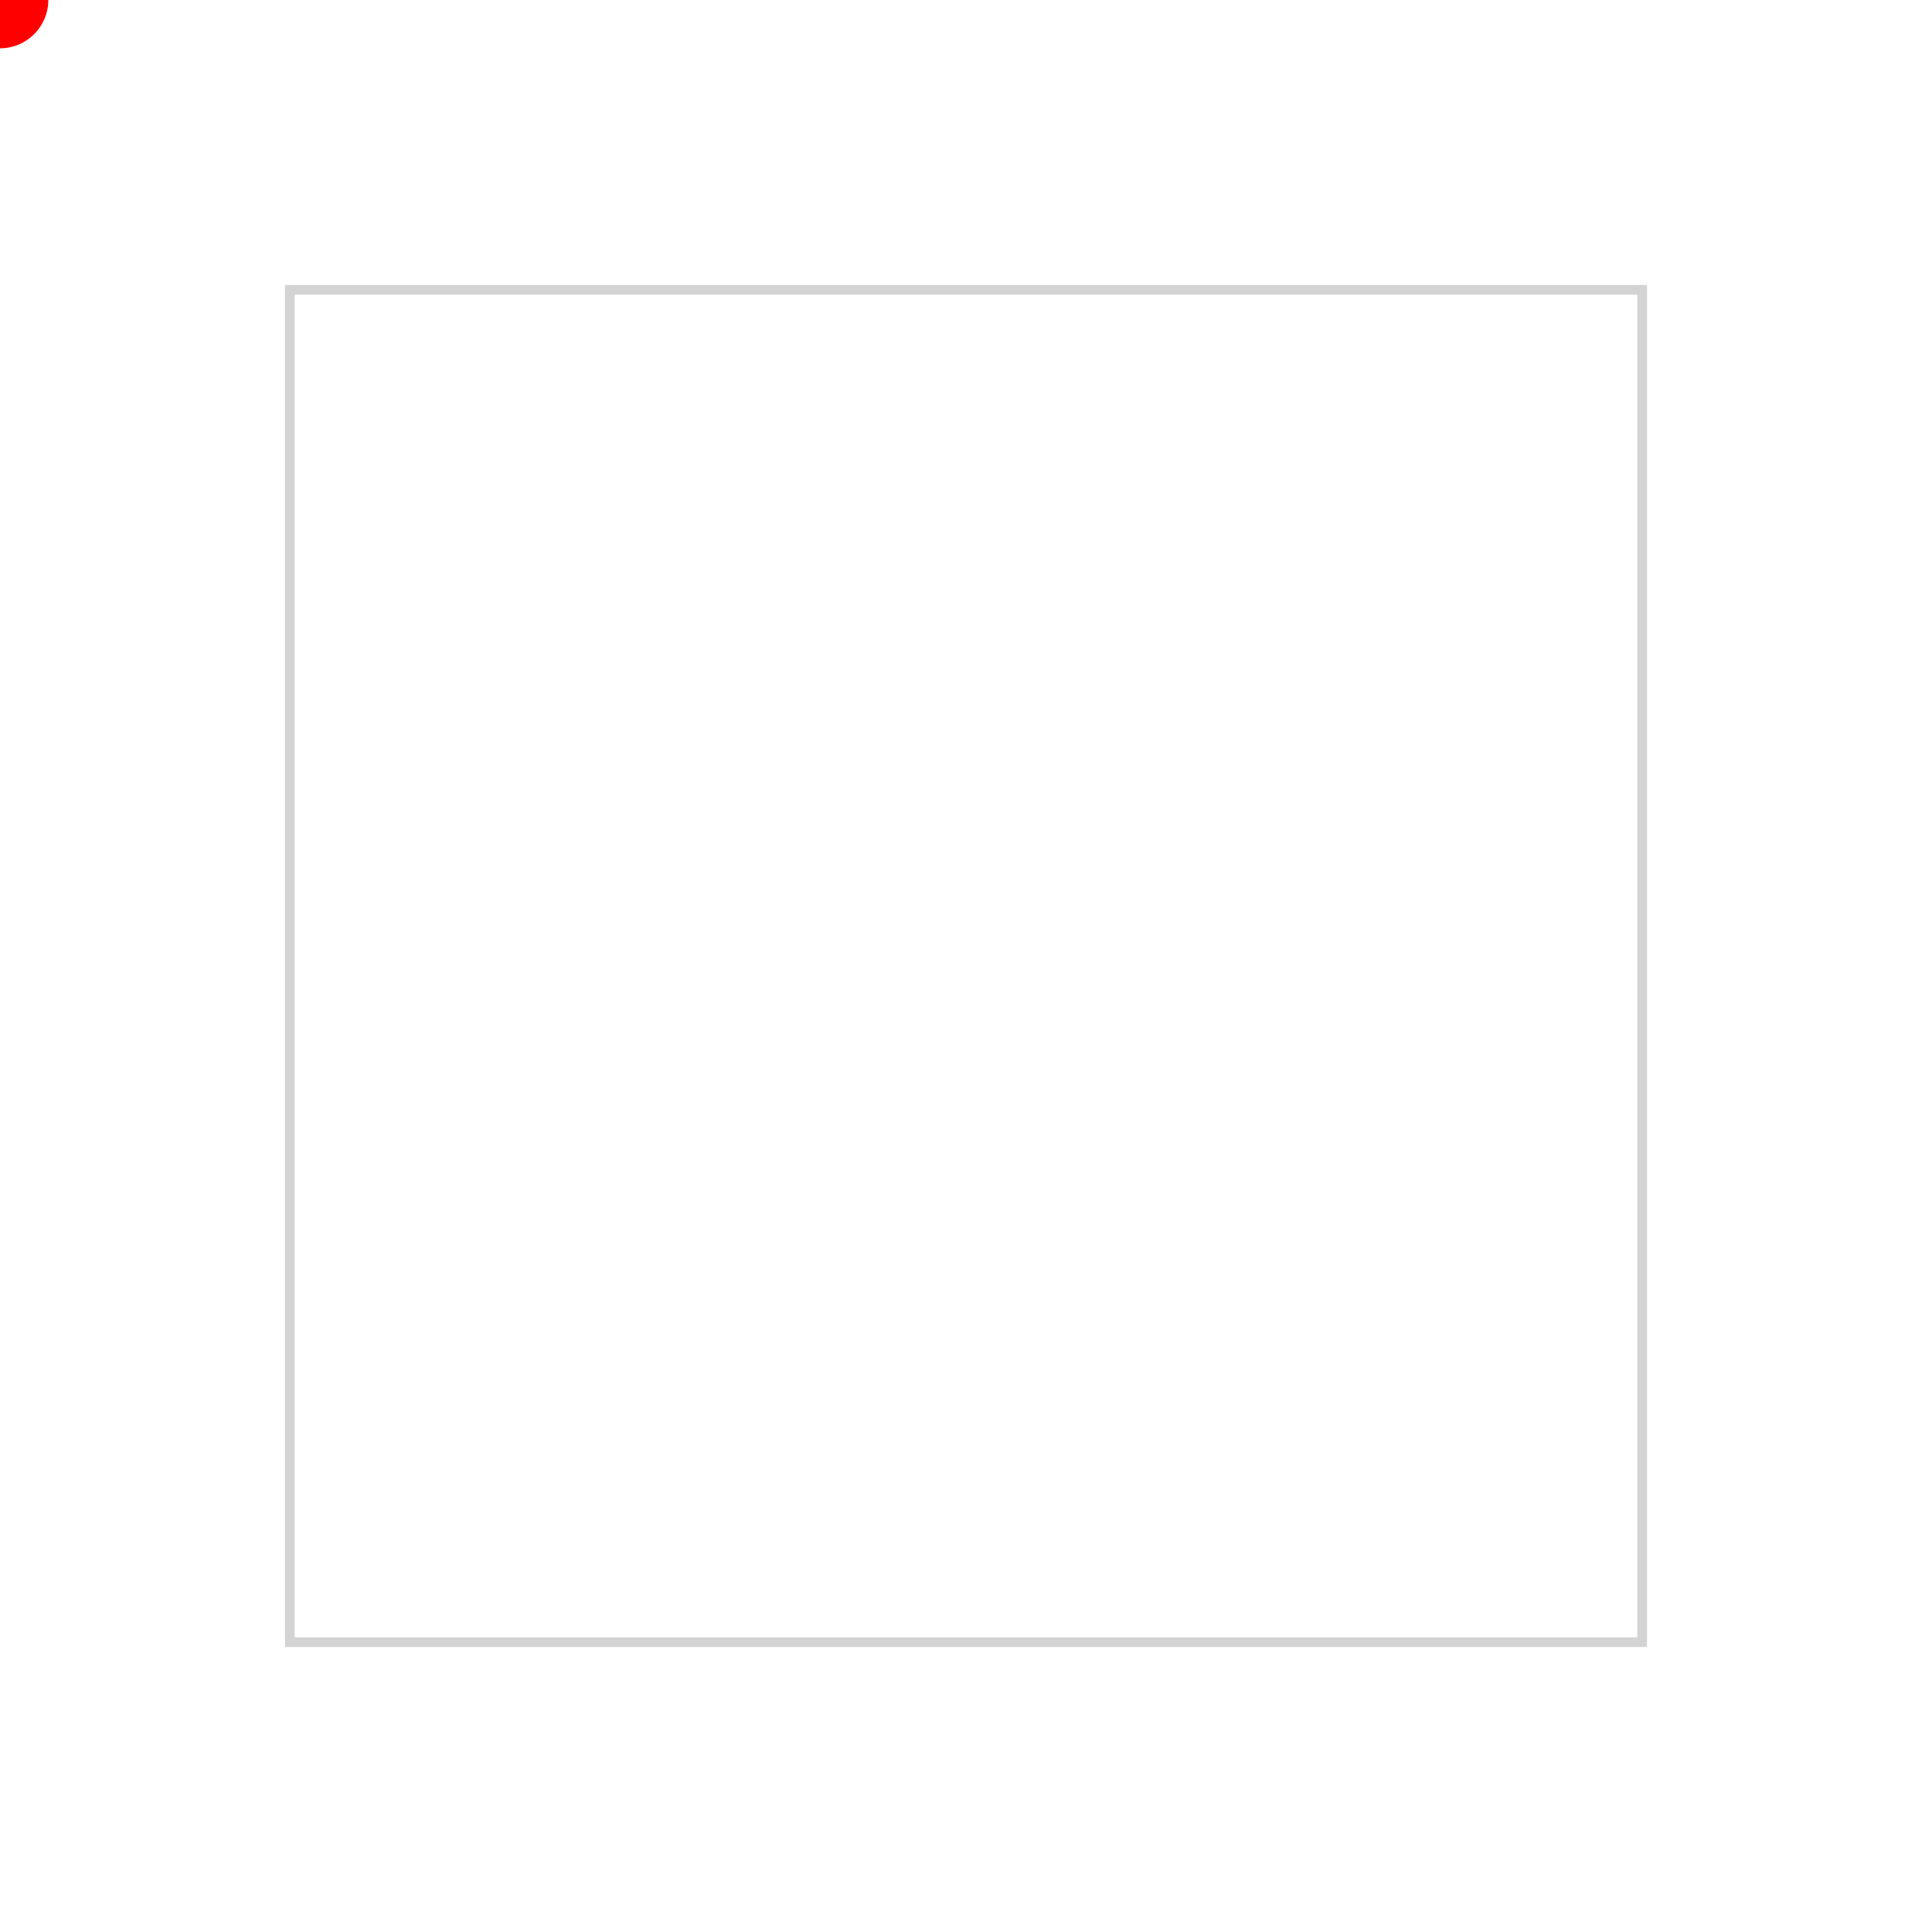
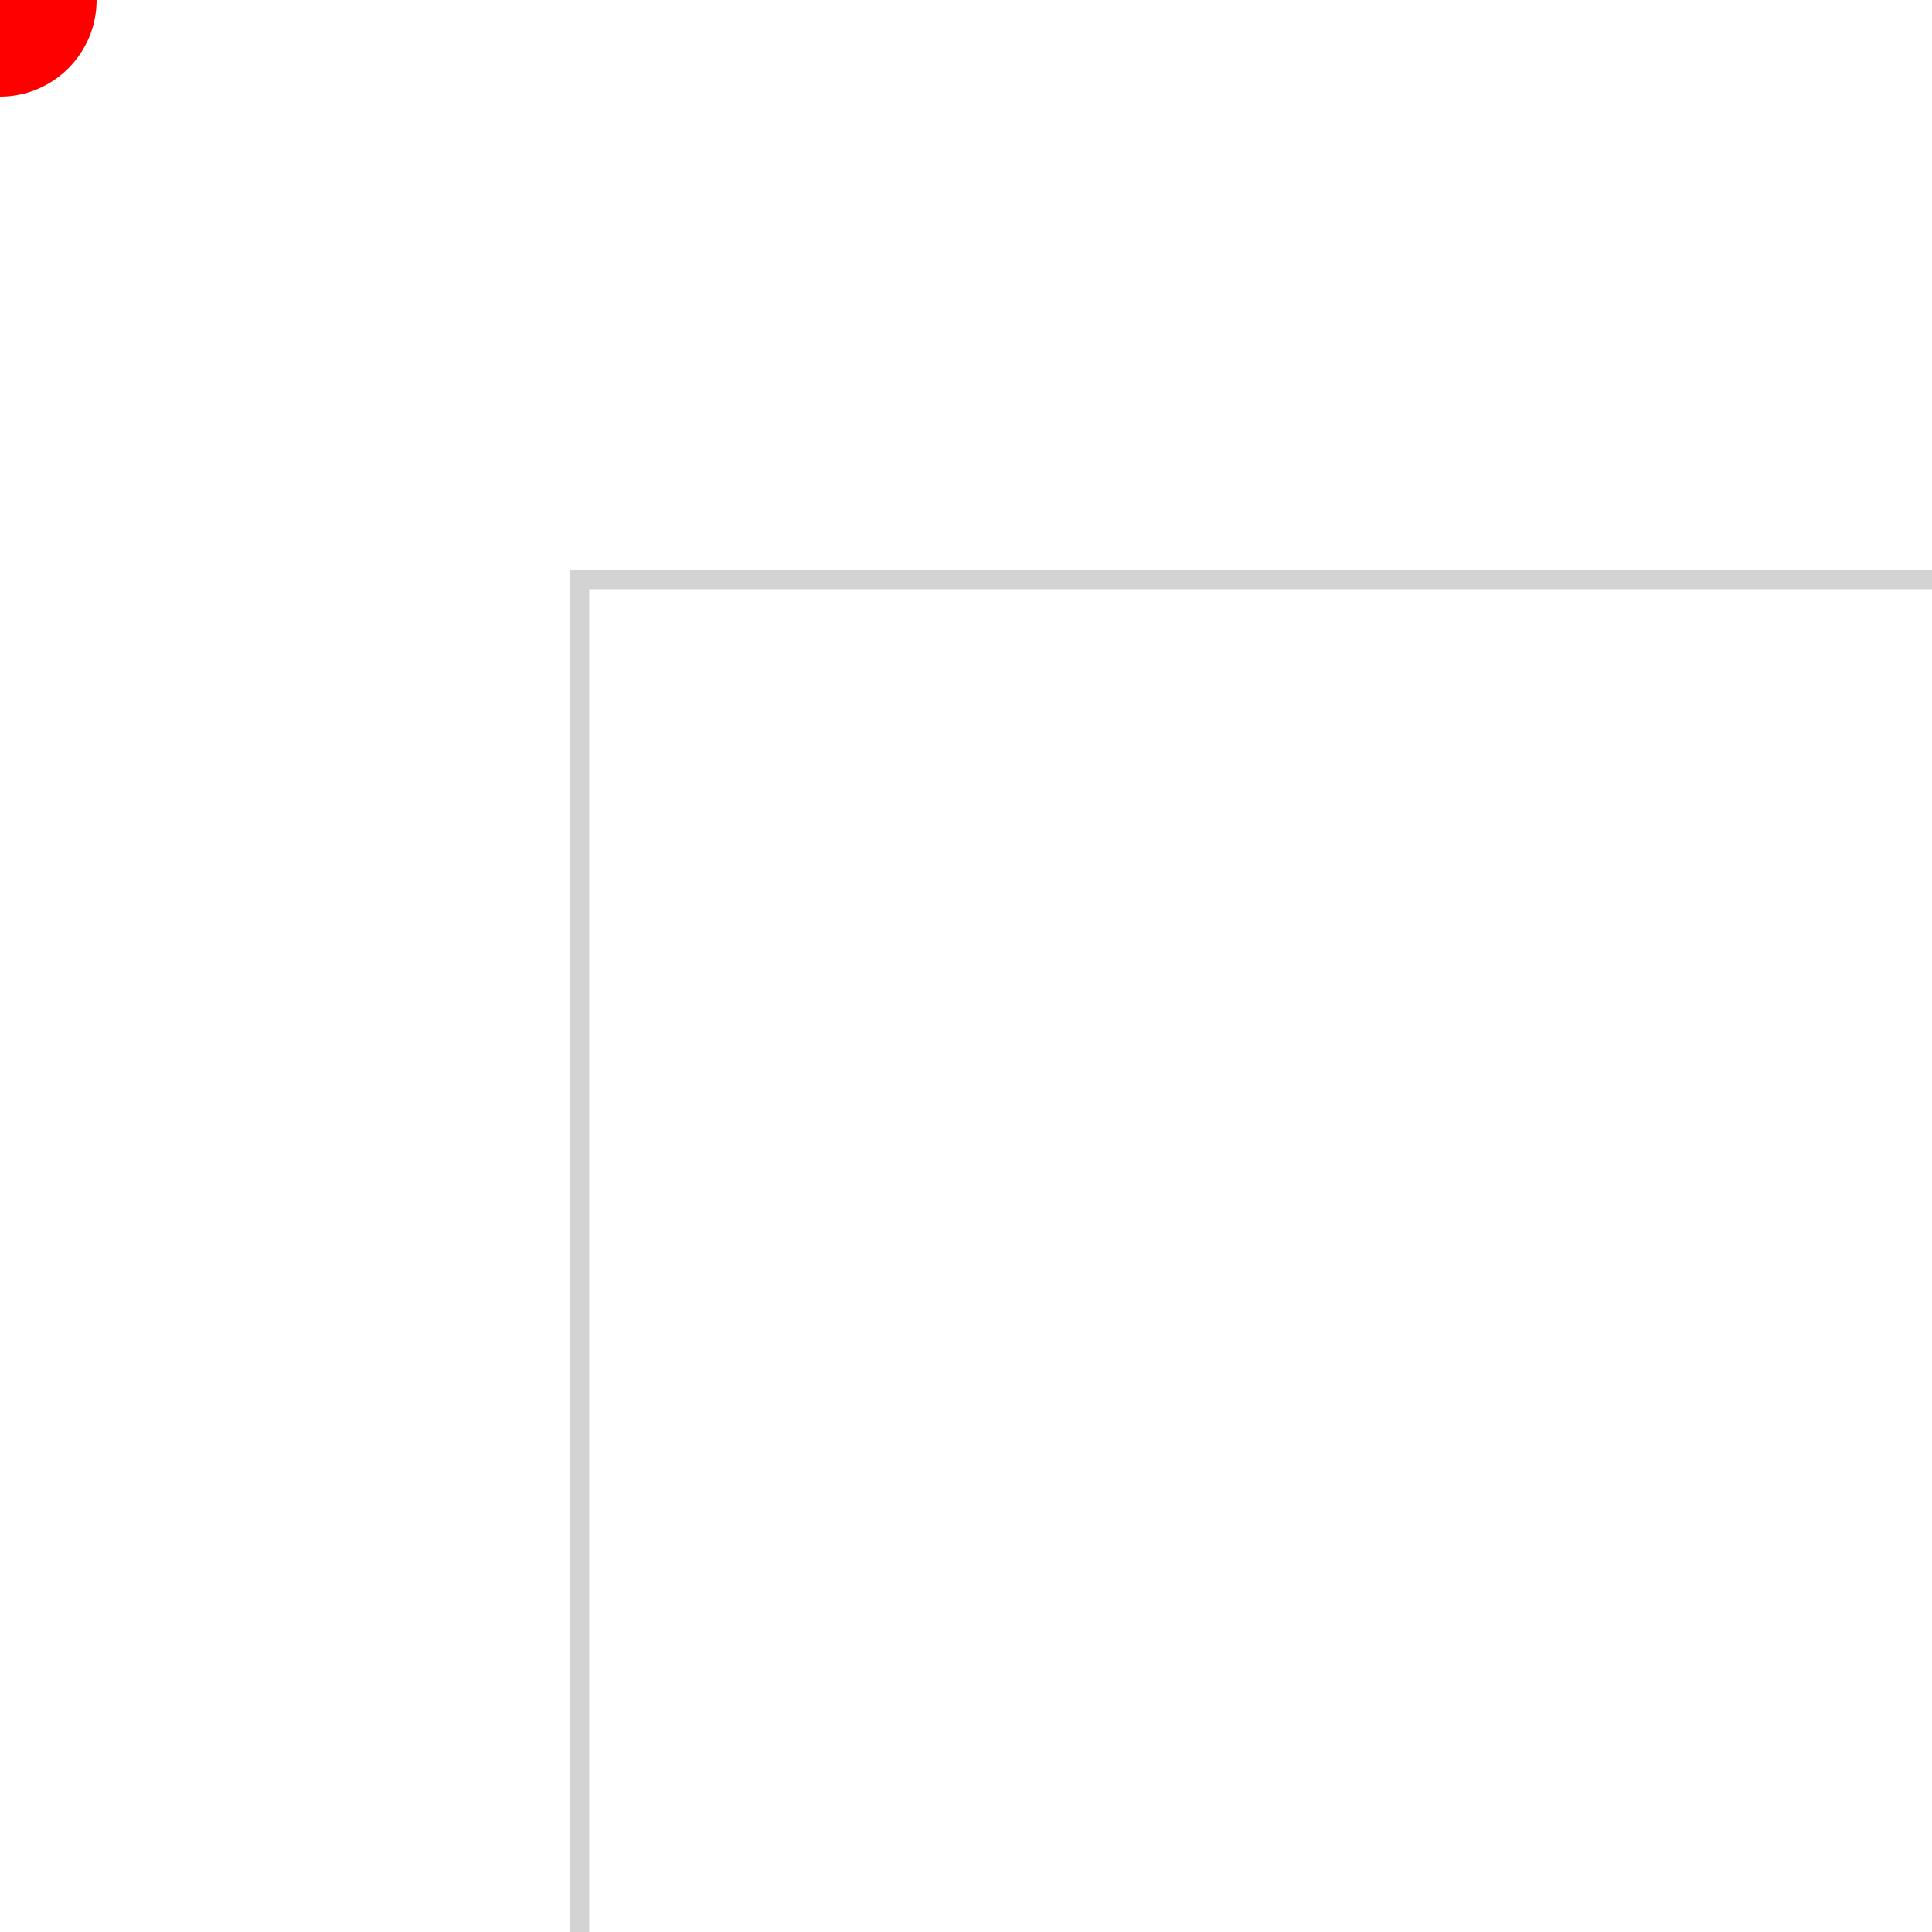
- <svg xmlns="http://www.w3.org/2000/svg" width="200" height="200" viewBox="0 0 200 200" version="1.1">
+ <svg xmlns="http://www.w3.org/2000/svg" width="100" height="100" viewBox="0 0 100 100" version="1.1">
  <path fill="none" stroke="lightgrey" d="M 30 30 H 170 V 170 H 30 Z" />
  <circle r="5" fill="red">
    <animateMotion dur="20s" repeatCount="indefinite" path="M 30 30 H 170 V 170 H 30 Z" />
  </circle>
</svg>
